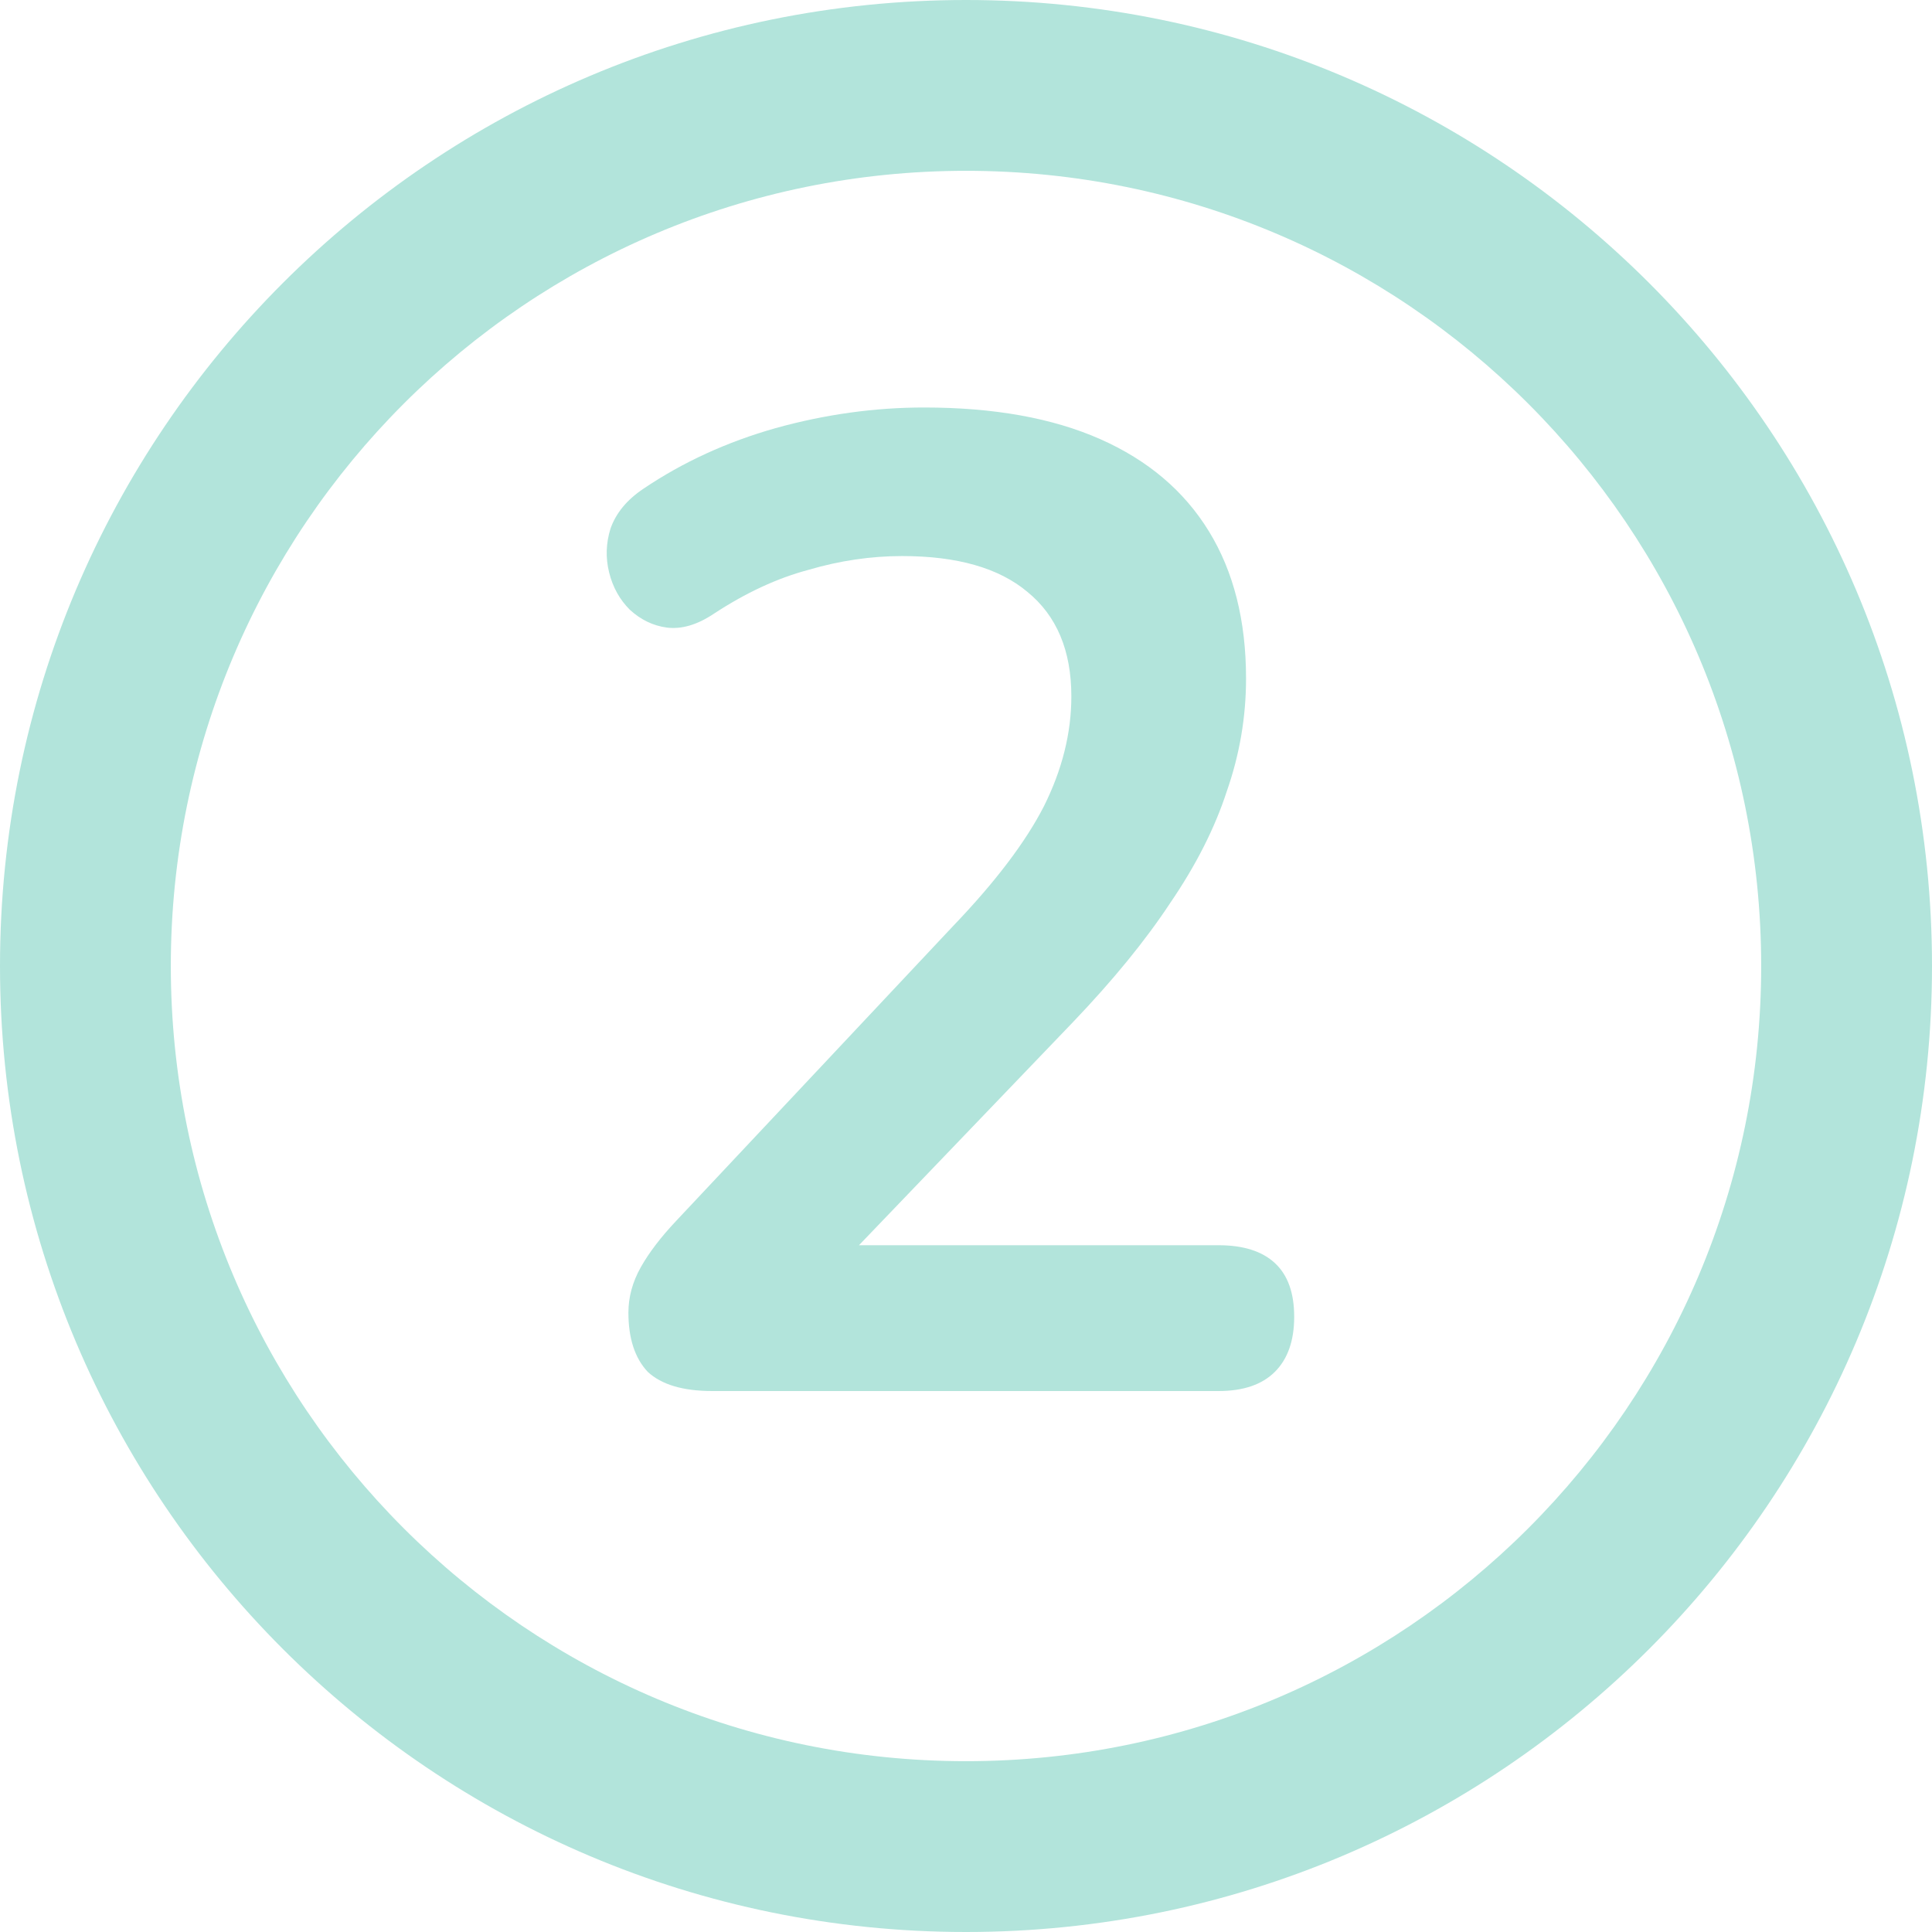
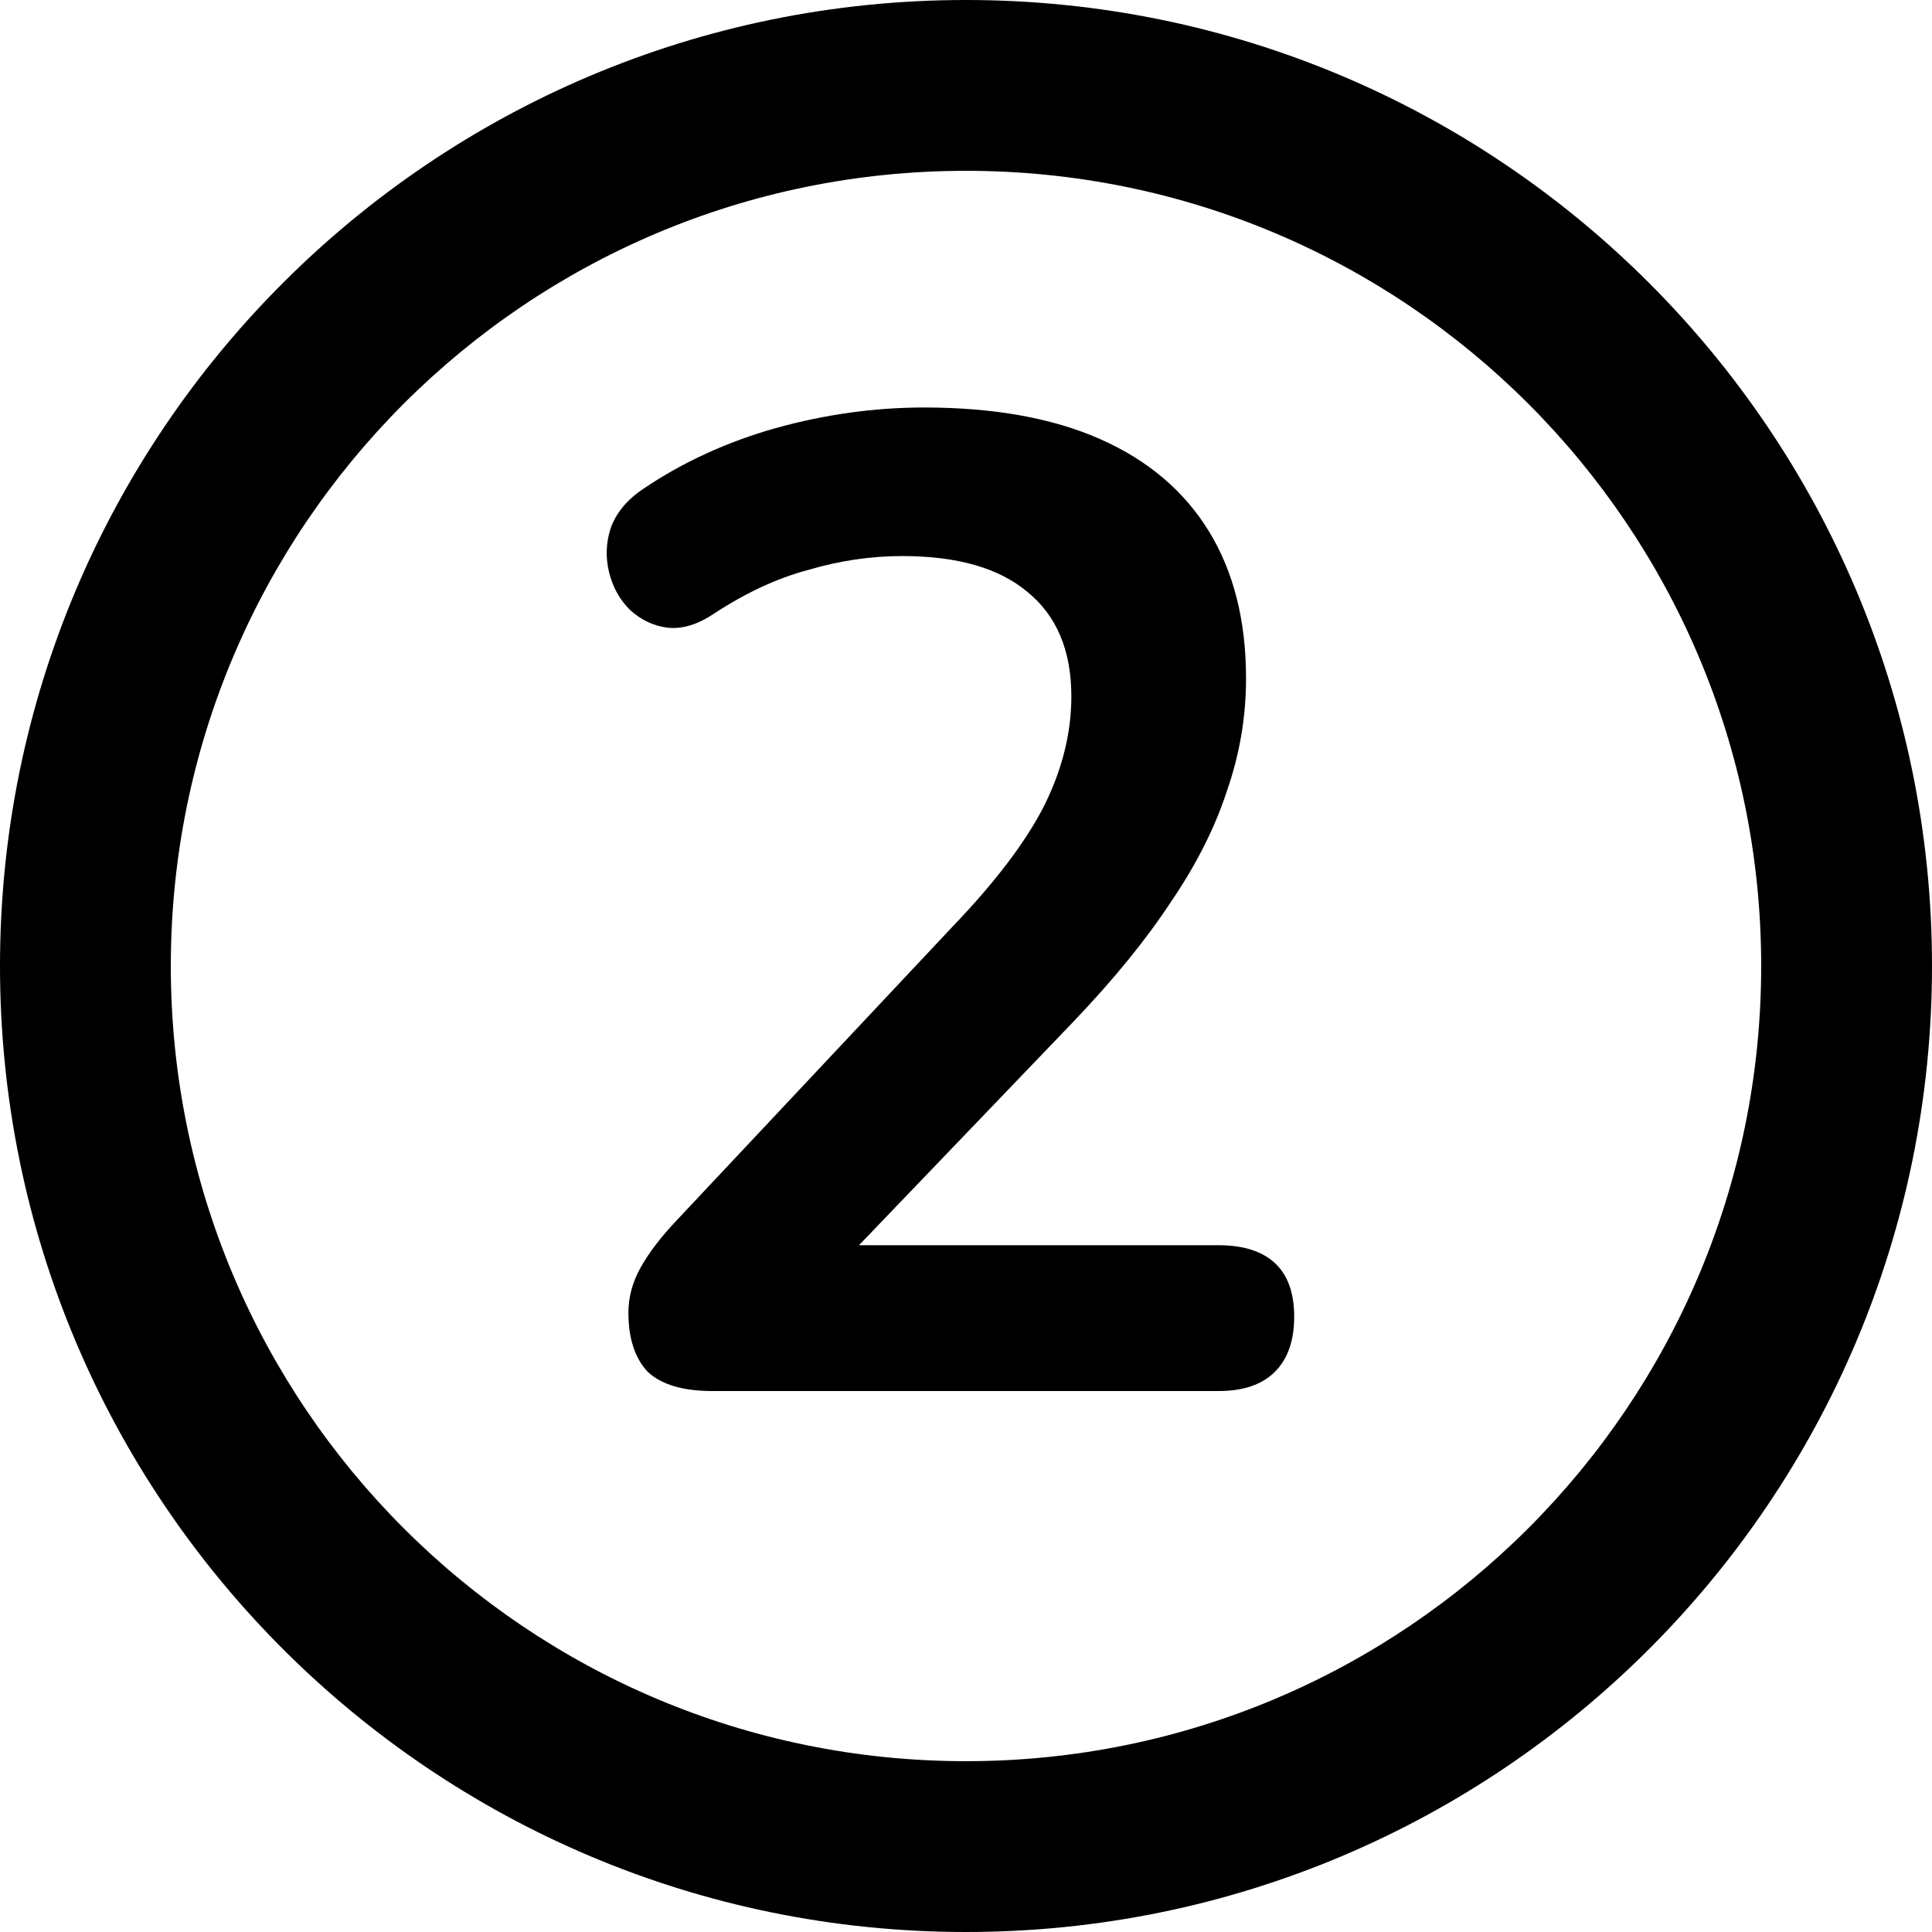
<svg xmlns="http://www.w3.org/2000/svg" width="500" height="500" viewBox="0 0 500 500" fill="none">
-   <path d="M500 250C500 388.071 388.071 500 250 500C111.929 500 0 388.071 0 250C0 111.929 111.929 0 250 0C388.071 0 500 111.929 500 250ZM44.206 250C44.206 363.657 136.343 455.794 250 455.794C363.657 455.794 455.794 363.657 455.794 250C455.794 136.343 363.657 44.206 250 44.206C136.343 44.206 44.206 136.343 44.206 250Z" fill="#B2E4DB" />
-   <path d="M184.348 360C176.753 360 171.176 358.339 167.616 355.016C164.293 351.456 162.632 346.353 162.632 339.708C162.632 335.673 163.7 331.757 165.836 327.96C167.972 324.163 171.057 320.128 175.092 315.856L246.648 239.672C257.565 228.28 265.397 217.956 270.144 208.7C274.891 199.207 277.264 189.713 277.264 180.22C277.264 168.353 273.467 159.335 265.872 153.164C258.515 146.993 247.716 143.908 233.476 143.908C225.407 143.908 217.337 145.095 209.268 147.468C201.199 149.604 193.011 153.401 184.704 158.86C180.432 161.708 176.397 162.895 172.6 162.42C169.04 161.945 165.836 160.403 162.988 157.792C160.377 155.181 158.597 151.977 157.648 148.18C156.699 144.383 156.817 140.585 158.004 136.788C159.428 132.753 162.276 129.312 166.548 126.464C176.753 119.581 188.145 114.36 200.724 110.8C213.54 107.24 226.356 105.46 239.172 105.46C257.209 105.46 272.399 108.189 284.74 113.648C297.081 119.107 306.456 127.057 312.864 137.5C319.272 147.943 322.476 160.64 322.476 175.592C322.476 185.56 320.815 195.291 317.492 204.784C314.407 214.277 309.541 223.889 302.896 233.62C296.488 243.351 288.063 253.675 277.62 264.592L210.692 334.368V322.264H315.356C321.764 322.264 326.629 323.807 329.952 326.892C333.275 329.977 334.936 334.605 334.936 340.776C334.936 346.947 333.275 351.693 329.952 355.016C326.629 358.339 321.764 360 315.356 360H184.348Z" fill="#B2E4DB" />
+   <path d="M500 250C500 388.071 388.071 500 250 500C111.929 500 0 388.071 0 250C0 111.929 111.929 0 250 0C388.071 0 500 111.929 500 250ZM44.206 250C44.206 363.657 136.343 455.794 250 455.794C363.657 455.794 455.794 363.657 455.794 250C455.794 136.343 363.657 44.206 250 44.206C136.343 44.206 44.206 136.343 44.206 250Z" fill="black" />
+   <path d="M184.348 360C176.753 360 171.176 358.339 167.616 355.016C164.293 351.456 162.632 346.353 162.632 339.708C162.632 335.673 163.7 331.757 165.836 327.96C167.972 324.163 171.057 320.128 175.092 315.856L246.648 239.672C257.565 228.28 265.397 217.956 270.144 208.7C274.891 199.207 277.264 189.713 277.264 180.22C277.264 168.353 273.467 159.335 265.872 153.164C258.515 146.993 247.716 143.908 233.476 143.908C225.407 143.908 217.337 145.095 209.268 147.468C201.199 149.604 193.011 153.401 184.704 158.86C180.432 161.708 176.397 162.895 172.6 162.42C169.04 161.945 165.836 160.403 162.988 157.792C160.377 155.181 158.597 151.977 157.648 148.18C156.699 144.383 156.817 140.585 158.004 136.788C159.428 132.753 162.276 129.312 166.548 126.464C176.753 119.581 188.145 114.36 200.724 110.8C213.54 107.24 226.356 105.46 239.172 105.46C257.209 105.46 272.399 108.189 284.74 113.648C297.081 119.107 306.456 127.057 312.864 137.5C319.272 147.943 322.476 160.64 322.476 175.592C322.476 185.56 320.815 195.291 317.492 204.784C314.407 214.277 309.541 223.889 302.896 233.62C296.488 243.351 288.063 253.675 277.62 264.592L210.692 334.368V322.264H315.356C321.764 322.264 326.629 323.807 329.952 326.892C333.275 329.977 334.936 334.605 334.936 340.776C334.936 346.947 333.275 351.693 329.952 355.016C326.629 358.339 321.764 360 315.356 360H184.348Z" fill="black" />
</svg>
